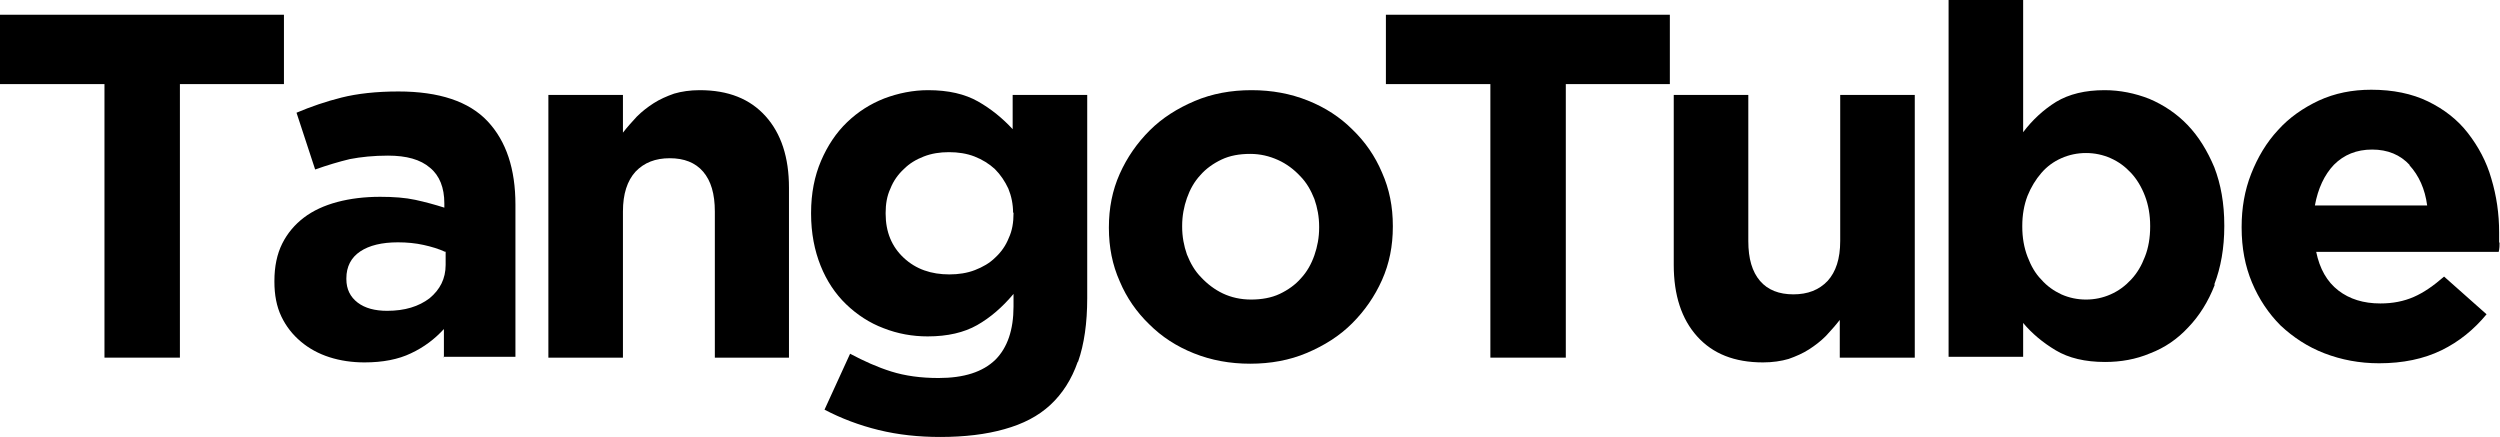
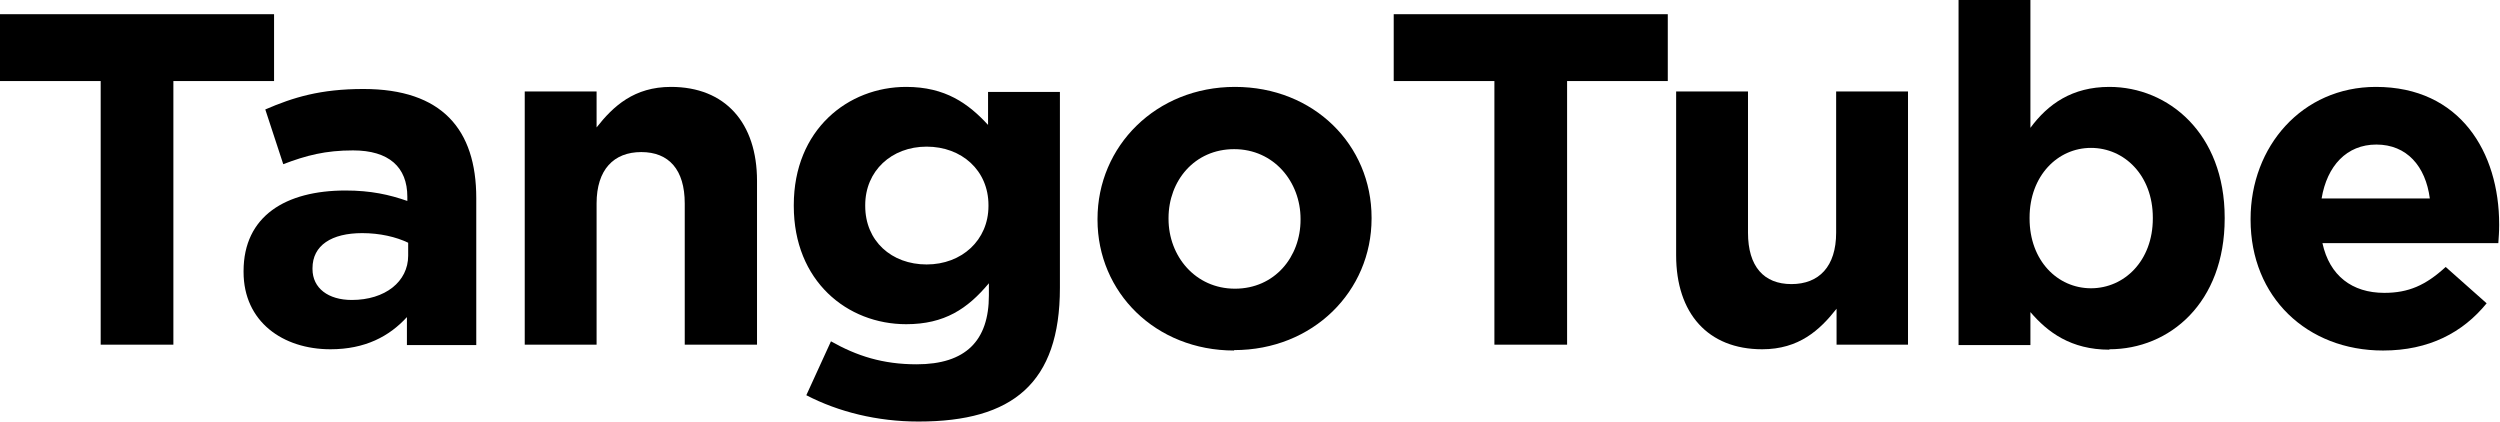
- <svg xmlns="http://www.w3.org/2000/svg" id="Layer_2" data-name="Layer 2" viewBox="0 0 57.67 10.08">
+ <svg xmlns="http://www.w3.org/2000/svg" id="Layer_2" data-name="Layer 2" viewBox="0 0 59.84 10.09">
  <g id="Layer_1-2" data-name="Layer 1">
-     <path d="M4.15,1.94v6.31h-1.74V1.94H0V.34H6.55V1.94h-2.41Z" />
-     <path d="M10.24,8.25v-.66c-.21,.23-.46,.42-.76,.56-.29,.14-.65,.21-1.07,.21-.29,0-.56-.04-.81-.12-.25-.08-.47-.2-.66-.36-.19-.16-.34-.35-.45-.58-.11-.23-.16-.5-.16-.8v-.02c0-.33,.06-.62,.18-.86,.12-.24,.29-.44,.5-.6s.47-.28,.77-.36c.3-.08,.63-.12,.99-.12,.31,0,.58,.02,.81,.07,.23,.05,.45,.11,.67,.18v-.1c0-.36-.11-.64-.33-.82-.22-.19-.54-.28-.97-.28-.33,0-.62,.03-.88,.08-.25,.06-.52,.14-.8,.24l-.43-1.31c.33-.14,.68-.26,1.04-.35,.36-.09,.8-.14,1.31-.14,.94,0,1.63,.23,2.06,.69,.43,.46,.64,1.1,.64,1.92v3.51h-1.66Zm.03-2.44c-.15-.07-.32-.12-.5-.16-.18-.04-.38-.06-.59-.06-.37,0-.66,.07-.87,.21-.21,.14-.32,.35-.32,.62v.02c0,.23,.09,.41,.26,.54,.17,.13,.4,.19,.68,.19,.41,0,.73-.1,.98-.29,.24-.2,.37-.45,.37-.77v-.31Z" />
-     <path d="M16.49,8.25v-3.37c0-.41-.09-.71-.27-.92s-.44-.31-.77-.31-.59,.1-.79,.31c-.19,.21-.29,.51-.29,.92v3.37h-1.72V2.19h1.72v.87c.1-.13,.21-.25,.32-.37,.12-.12,.25-.22,.39-.31,.14-.09,.3-.16,.47-.22,.17-.05,.37-.08,.59-.08,.66,0,1.16,.2,1.52,.6,.36,.4,.54,.95,.54,1.65v3.92h-1.72Z" />
-     <path d="M24.86,8.35c-.14,.4-.35,.73-.63,.99-.28,.26-.63,.44-1.06,.56-.42,.12-.92,.18-1.48,.18-.5,0-.97-.05-1.42-.16-.45-.11-.87-.27-1.25-.47l.59-1.29c.32,.17,.63,.31,.95,.41,.32,.1,.68,.15,1.09,.15,.59,0,1.02-.14,1.31-.42,.28-.28,.42-.69,.42-1.23v-.29c-.26,.31-.54,.55-.84,.72-.3,.17-.68,.26-1.14,.26-.35,0-.69-.06-1.02-.19-.32-.12-.61-.31-.86-.55-.25-.24-.45-.54-.59-.89s-.22-.75-.22-1.2v-.02c0-.45,.08-.85,.23-1.2,.15-.35,.35-.65,.6-.89,.25-.24,.53-.42,.86-.55,.32-.12,.66-.19,1.01-.19,.47,0,.85,.09,1.15,.26,.3,.17,.57,.39,.8,.64v-.79h1.72V6.88c0,.57-.07,1.06-.21,1.46Zm-1.49-3.44c0-.2-.04-.39-.11-.56-.08-.17-.18-.32-.31-.45-.13-.12-.29-.22-.47-.29-.18-.07-.38-.1-.59-.1s-.4,.03-.58,.1c-.18,.07-.33,.16-.46,.29-.13,.12-.24,.27-.31,.45-.08,.17-.11,.36-.11,.56v.02c0,.42,.14,.76,.42,1.02,.28,.26,.63,.38,1.05,.38,.21,0,.41-.03,.59-.1,.18-.07,.34-.16,.47-.29,.13-.12,.24-.27,.31-.45,.08-.17,.11-.36,.11-.57v-.02Z" />
-     <path d="M31.88,6.46c-.17,.38-.4,.71-.69,1-.29,.29-.64,.51-1.04,.68-.4,.17-.84,.25-1.31,.25s-.9-.08-1.3-.24c-.4-.16-.74-.38-1.03-.67-.29-.28-.52-.61-.68-.99-.17-.38-.25-.79-.25-1.23v-.02c0-.44,.08-.85,.25-1.23,.17-.38,.4-.71,.69-1,.29-.29,.64-.51,1.04-.68,.4-.17,.84-.25,1.31-.25s.9,.08,1.3,.24c.4,.16,.74,.38,1.03,.67,.29,.28,.52,.61,.68,.99,.17,.38,.25,.79,.25,1.23v.02c0,.44-.08,.85-.25,1.23Zm-1.45-1.23c0-.23-.04-.44-.11-.64-.08-.2-.18-.38-.33-.53-.14-.15-.31-.28-.51-.37-.2-.09-.41-.14-.64-.14-.25,0-.47,.04-.66,.13-.19,.09-.36,.21-.49,.36-.14,.15-.24,.33-.31,.53-.07,.2-.11,.41-.11,.64v.02c0,.23,.04,.44,.11,.64,.08,.2,.18,.38,.33,.53,.14,.15,.31,.28,.5,.37,.19,.09,.41,.14,.65,.14s.47-.04,.66-.13c.19-.09,.36-.21,.49-.36,.14-.15,.24-.33,.31-.53,.07-.2,.11-.41,.11-.64v-.02Z" />
-     <path d="M36.12,1.94v6.31h-1.74V1.94h-2.41V.34h6.55V1.94h-2.41Z" />
-     <path d="M42.44,8.25v-.87c-.1,.13-.21,.25-.32,.37-.12,.12-.25,.22-.39,.31-.14,.09-.3,.16-.47,.22-.17,.05-.37,.08-.59,.08-.66,0-1.16-.2-1.52-.6-.36-.4-.54-.95-.54-1.65V2.19h1.72v3.37c0,.41,.09,.71,.27,.92,.18,.21,.44,.31,.77,.31s.59-.1,.79-.31c.19-.21,.29-.51,.29-.92V2.19h1.72v6.06h-1.72Z" />
-     <path d="M51.09,6.57c-.15,.39-.36,.72-.61,.98-.25,.27-.54,.47-.88,.6-.33,.14-.68,.2-1.04,.2-.46,0-.84-.09-1.14-.27-.3-.18-.55-.39-.75-.63v.78h-1.72V0h1.72V3.05c.21-.28,.47-.52,.76-.7,.3-.18,.67-.27,1.12-.27,.35,0,.7,.07,1.03,.2,.33,.14,.63,.34,.88,.6,.26,.27,.46,.6,.62,.98,.15,.39,.23,.83,.23,1.34v.02c0,.5-.08,.95-.23,1.34Zm-1.49-1.36c0-.25-.04-.48-.12-.69-.08-.21-.19-.39-.32-.53-.14-.15-.29-.26-.47-.34-.18-.08-.37-.12-.57-.12s-.39,.04-.57,.12c-.18,.08-.33,.19-.46,.34-.13,.15-.24,.33-.32,.53-.08,.21-.12,.44-.12,.69v.02c0,.25,.04,.48,.12,.69,.08,.21,.18,.39,.32,.53,.13,.15,.29,.26,.46,.34,.18,.08,.37,.12,.57,.12s.39-.04,.57-.12c.18-.08,.33-.19,.47-.34,.14-.15,.24-.32,.32-.53,.08-.2,.12-.44,.12-.69v-.02Z" />
-     <path d="M57.66,5.6c0,.06,0,.13-.02,.21h-4.21c.08,.39,.25,.69,.51,.89,.26,.2,.58,.3,.97,.3,.29,0,.54-.05,.77-.15,.23-.1,.46-.26,.7-.47l.98,.87c-.29,.35-.63,.63-1.04,.83-.41,.2-.89,.3-1.44,.3-.45,0-.87-.08-1.26-.23-.39-.15-.72-.37-1.01-.64-.28-.28-.5-.61-.66-.99-.16-.38-.24-.8-.24-1.27v-.02c0-.43,.07-.84,.22-1.22,.15-.38,.35-.72,.62-1.01,.26-.29,.58-.51,.94-.68,.37-.17,.77-.25,1.21-.25,.5,0,.94,.09,1.31,.27,.37,.18,.68,.42,.92,.73,.24,.31,.43,.66,.54,1.05,.12,.4,.18,.81,.18,1.24v.02c0,.08,0,.15,0,.21Zm-2.07-1.79c-.22-.24-.51-.36-.87-.36s-.65,.12-.88,.35c-.22,.23-.37,.55-.44,.94h2.59c-.05-.38-.19-.69-.41-.93Z" />
+     <g>
+       <path d="M4.15,1.94v6.31h-1.74V1.94H0V.34H6.56V1.94h-2.41Z" />
+       <path d="M9.74,8.25v-.66c-.42,.46-1,.77-1.83,.77-1.14,0-2.08-.66-2.08-1.85v-.02c0-1.32,1.01-1.93,2.44-1.93,.61,0,1.05,.1,1.48,.25v-.1c0-.71-.44-1.11-1.3-1.11-.66,0-1.12,.12-1.67,.33l-.43-1.31c.67-.29,1.32-.49,2.35-.49,1.88,0,2.7,.97,2.7,2.61v3.52h-1.66Zm.03-2.44c-.29-.14-.68-.23-1.1-.23-.73,0-1.19,.29-1.19,.84v.02c0,.46,.38,.74,.94,.74,.8,0,1.35-.44,1.35-1.06v-.31Z" />
+       <path d="M16.39,8.25v-3.38c0-.81-.38-1.23-1.04-1.23s-1.07,.42-1.07,1.23v3.38h-1.72V2.19h1.72v.86c.4-.51,.9-.97,1.78-.97,1.3,0,2.06,.86,2.06,2.25v3.92h-1.72Z" />
+       <path d="M21.98,10.09c-.98,0-1.91-.23-2.68-.63l.59-1.29c.62,.35,1.24,.55,2.05,.55,1.18,0,1.73-.57,1.73-1.65v-.29c-.51,.61-1.06,.98-1.98,.98-1.41,0-2.69-1.03-2.69-2.83v-.02c0-1.81,1.3-2.83,2.69-2.83,.94,0,1.49,.4,1.96,.91v-.79h1.72V6.89c0,2.28-1.13,3.2-3.38,3.2Zm1.68-5.18c0-.83-.64-1.4-1.48-1.4s-1.47,.58-1.47,1.4v.02c0,.84,.63,1.4,1.47,1.4s1.48-.58,1.48-1.4v-.02Z" />
+       <path d="M29.54,8.39c-1.88,0-3.27-1.39-3.27-3.13v-.02c0-1.74,1.4-3.16,3.29-3.16s3.27,1.39,3.27,3.13v.02c0,1.74-1.4,3.15-3.29,3.15Zm1.59-3.15c0-.89-.64-1.67-1.59-1.67s-1.57,.76-1.57,1.65v.02c0,.89,.64,1.67,1.59,1.67s1.57-.76,1.57-1.65v-.02Z" />
+       <path d="M37.51,1.94v6.31h-1.74V1.94h-2.41V.34h6.56V1.94h-2.41Z" />
+       <path d="M43.96,8.25v-.86c-.4,.51-.9,.97-1.78,.97-1.3,0-2.06-.86-2.06-2.25V2.19h1.72v3.38c0,.81,.38,1.23,1.04,1.23s1.07-.42,1.07-1.23V2.19h1.72v6.06h-1.72Z" />
+       <path d="M50.49,8.37c-.92,0-1.48-.42-1.89-.9v.79h-1.72V0h1.72V3.06c.42-.57,1-.98,1.89-.98,1.41,0,2.76,1.11,2.76,3.13v.02c0,2.02-1.32,3.13-2.76,3.13Zm1.04-3.16c0-1.01-.68-1.67-1.48-1.67s-1.47,.67-1.47,1.67v.02c0,1.01,.67,1.67,1.47,1.67s1.48-.66,1.48-1.67v-.02Z" />
+       <path d="M59.81,5.82h-4.22c.17,.78,.71,1.19,1.48,1.19,.58,0,.99-.18,1.47-.62l.98,.87c-.57,.7-1.38,1.13-2.48,1.13-1.82,0-3.17-1.28-3.17-3.13v-.02c0-1.73,1.23-3.16,3-3.16,2.02,0,2.95,1.57,2.95,3.29v.02c0,.17-.01,.27-.02,.43Zm-2.93-2.36c-.71,0-1.18,.51-1.31,1.29h2.59c-.1-.77-.55-1.29-1.28-1.29Z" />
+     </g>
  </g>
</svg>
